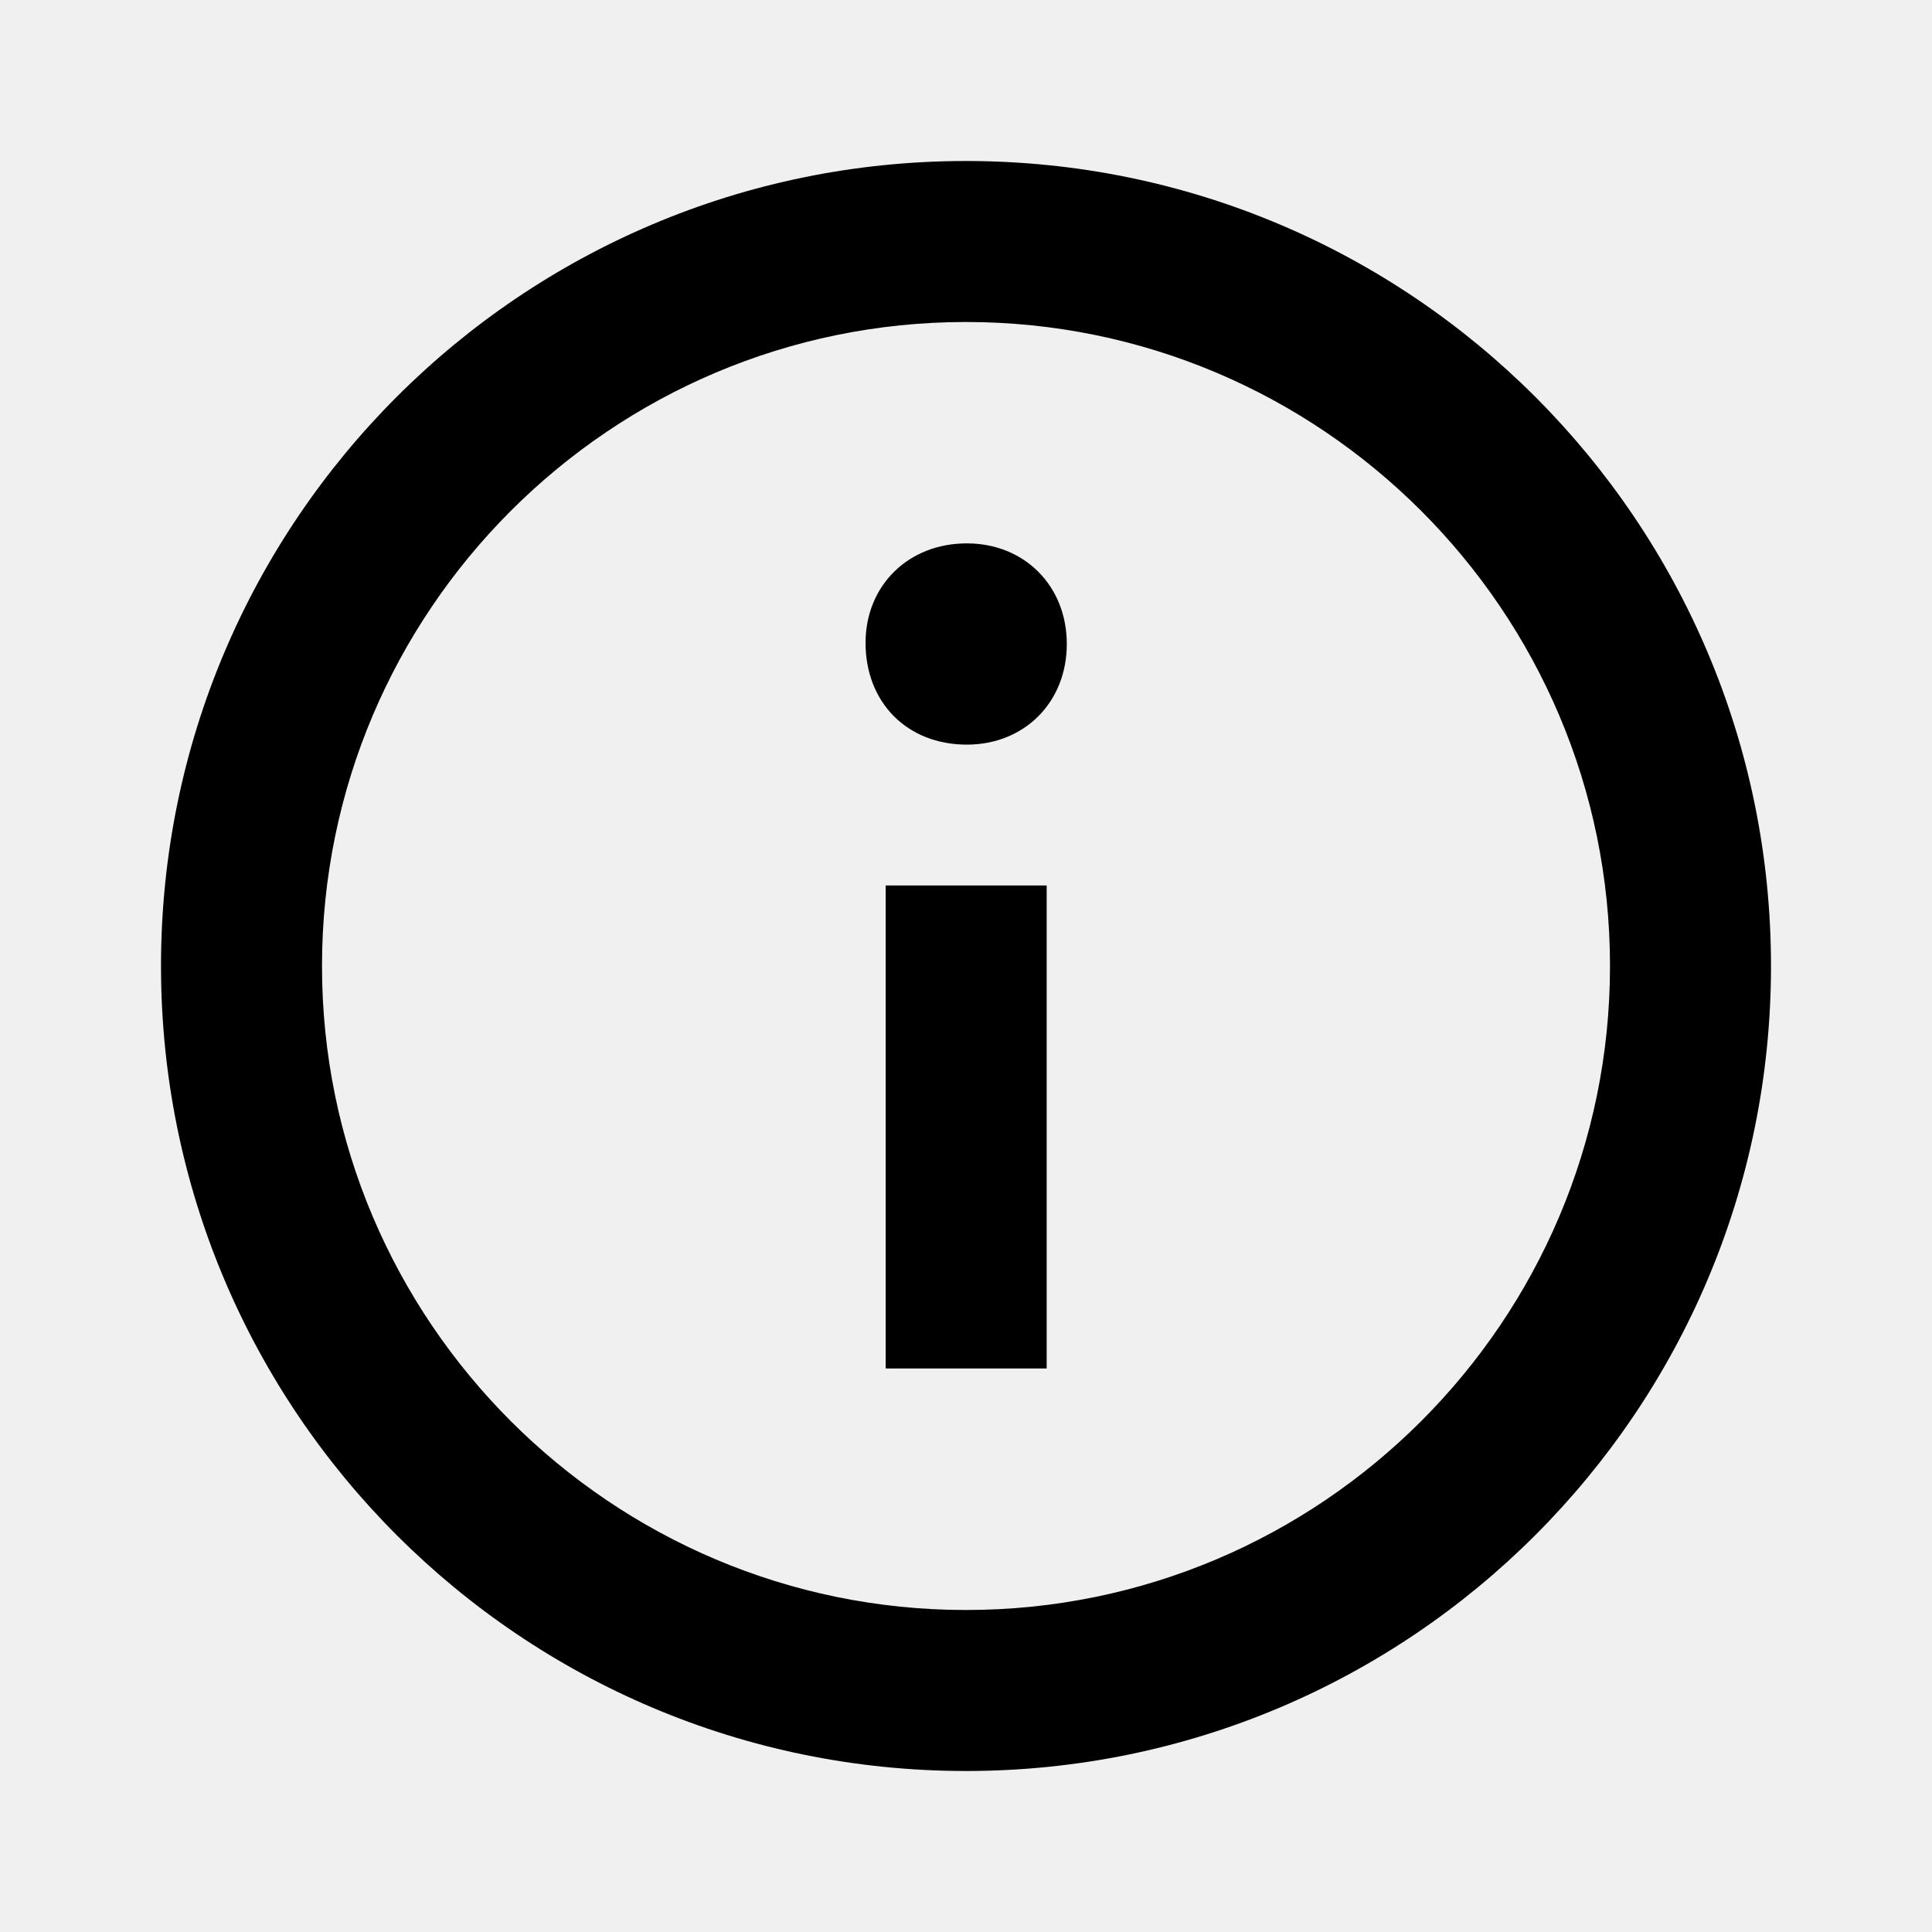
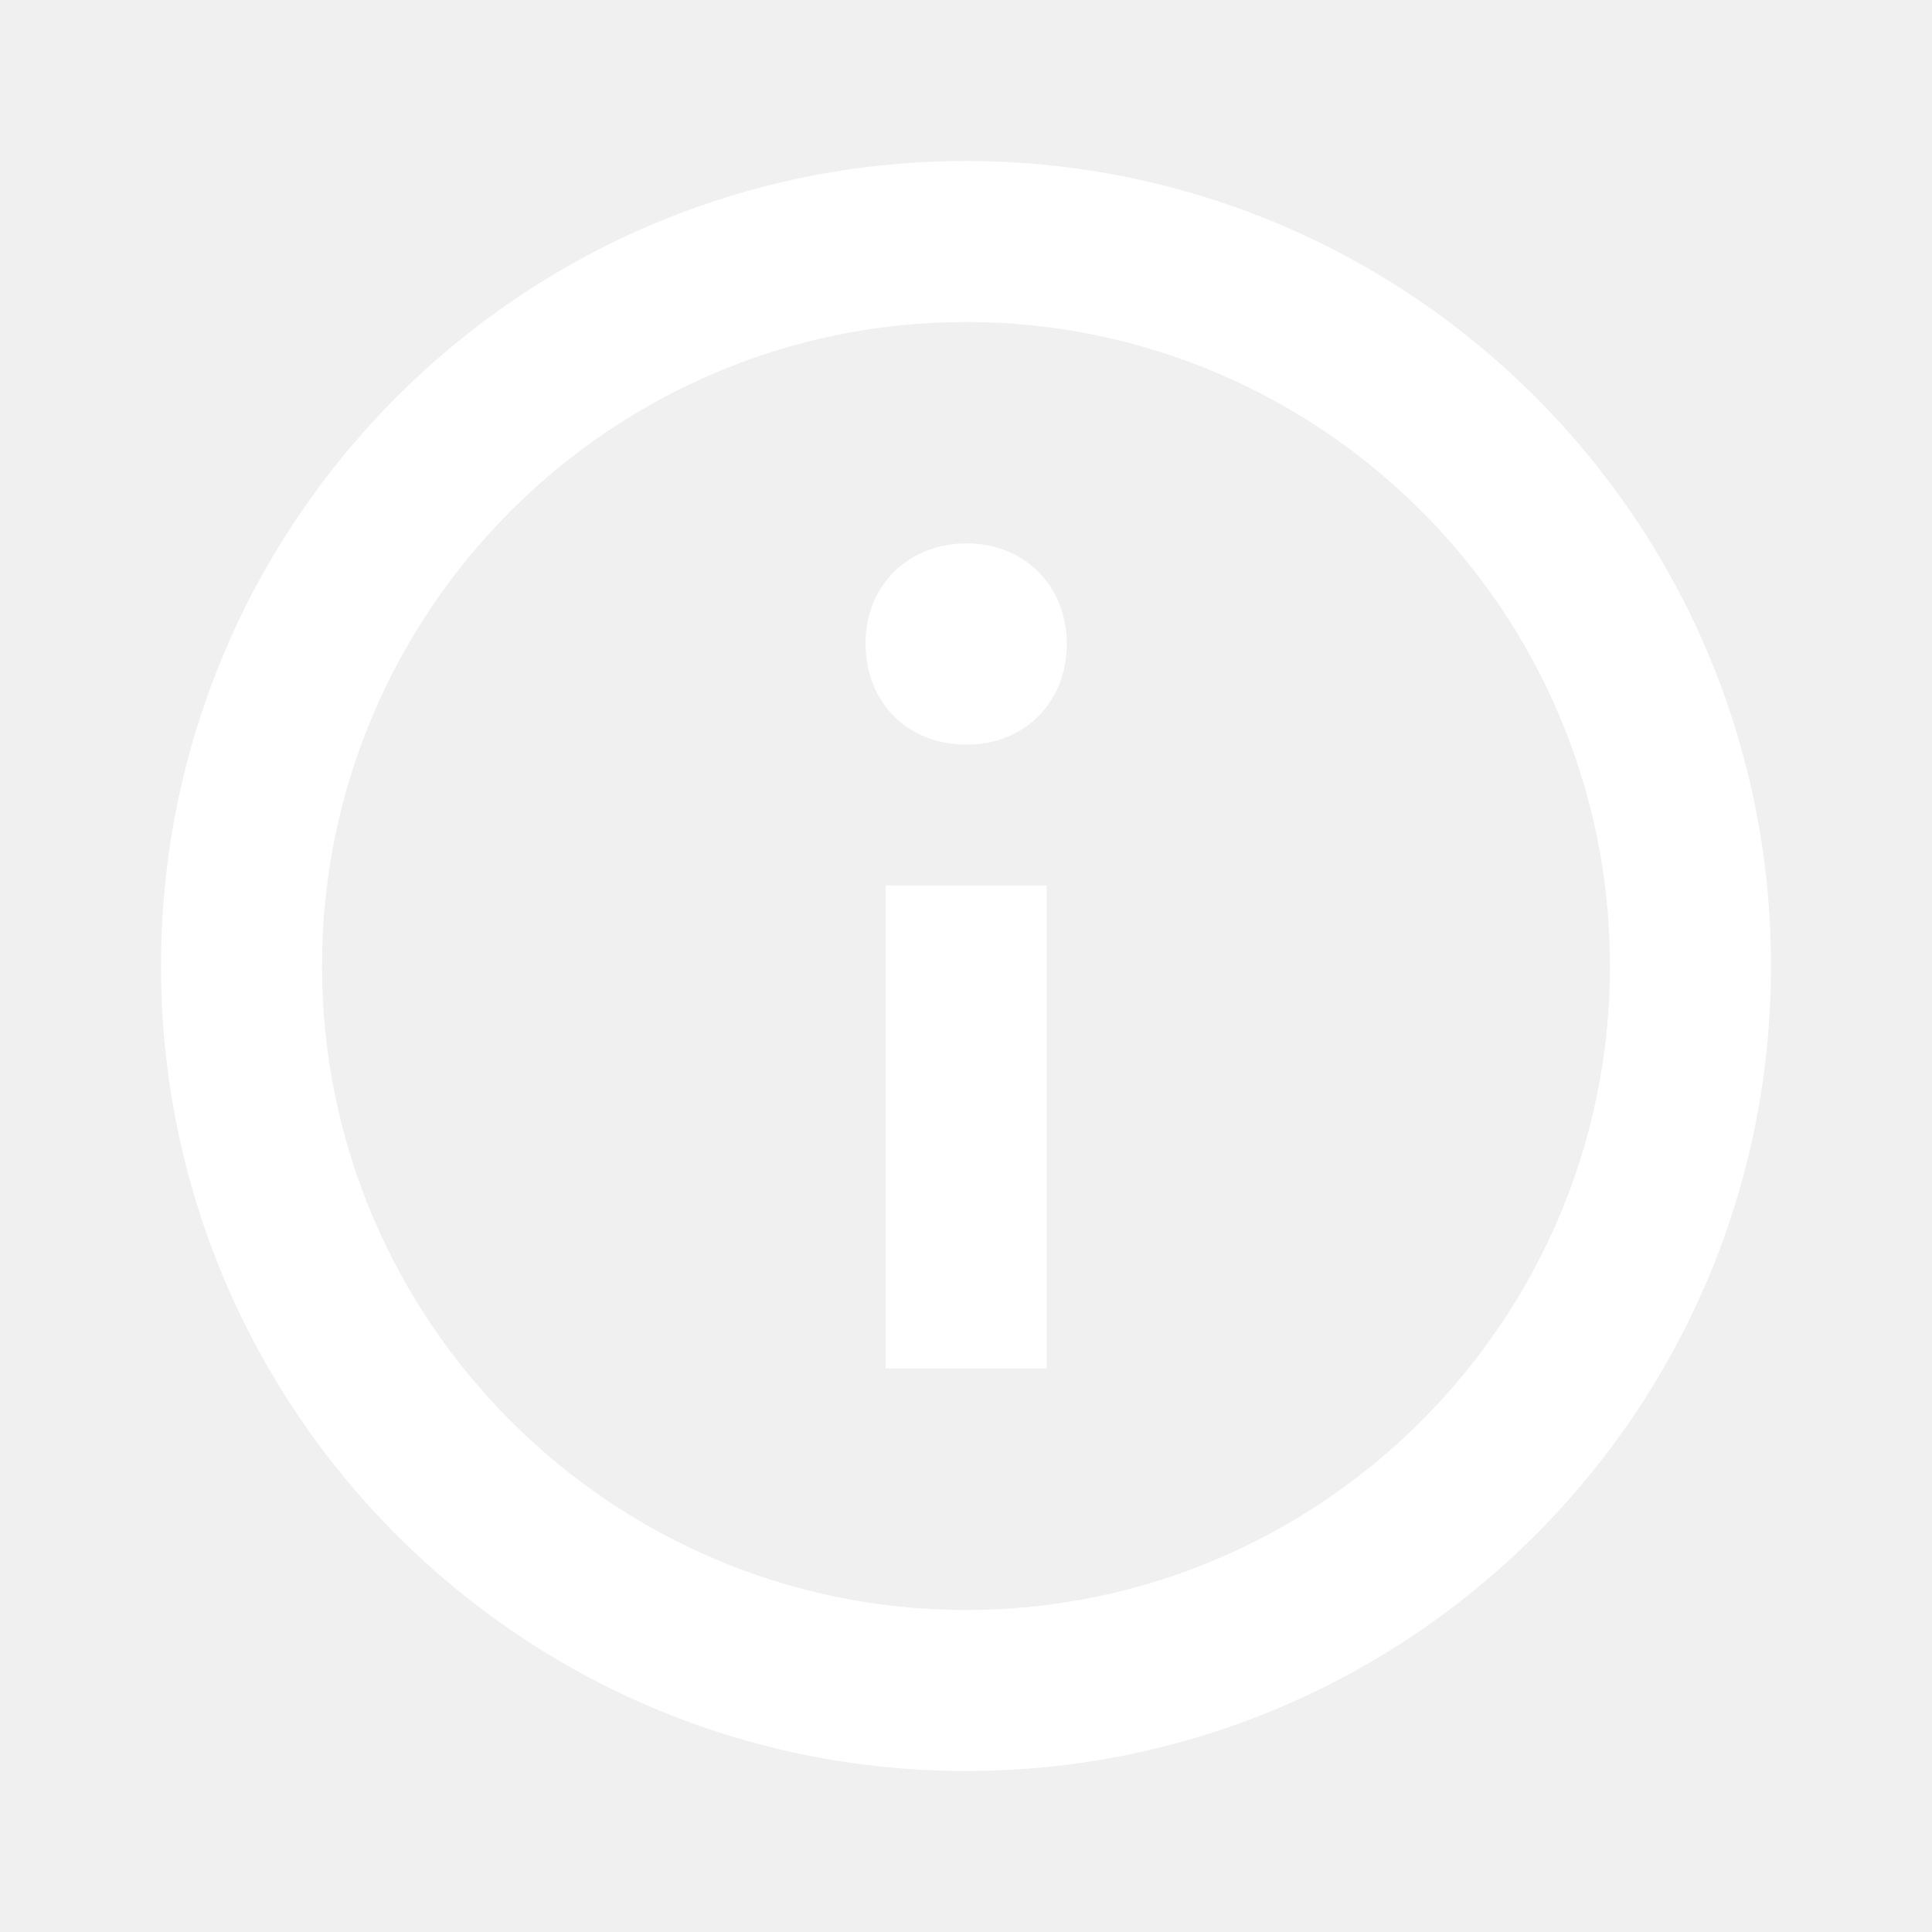
<svg xmlns="http://www.w3.org/2000/svg" width="800px" height="800px" viewBox="0 0 512 512" version="1.1">
  <g id="Page-1" stroke="none" stroke-width="1" fill="none" fill-rule="evenodd">
-     <g id="about-white" fill="#000000" transform="translate(42.66667, 42.66667)">
+     <g id="about-white" fill="#FFFFFF" transform="translate(42.66667, 42.66667)">
      <path d="M213.333,3.55271368e-14 C95.513,3.55271368e-14 3.55271368e-14,95.512 3.55271368e-14,213.333 C3.55271368e-14,331.154 95.513,426.667 213.333,426.667 C331.155,426.667 426.667,331.154 426.667,213.333 C426.667,95.512 331.155,3.55271368e-14 213.333,3.55271368e-14 Z M213.333,384 C119.228,384 42.667,307.439 42.667,213.333 C42.667,119.228 119.228,42.667 213.333,42.667 C307.44,42.667 384,119.228 384,213.333 C384,307.439 307.44,384 213.333,384 Z M240.047,128 C240.047,143.468 228.785,154.667 213.55,154.667 C197.699,154.667 186.713,143.468 186.713,127.704 C186.713,112.554 197.996,101.333 213.55,101.333 C228.785,101.333 240.047,112.554 240.047,128 Z M192.047,192 L234.713,192 L234.713,320 L192.047,320 L192.047,192 Z" id="Shape">

</path>
    </g>
  </g>
</svg>
